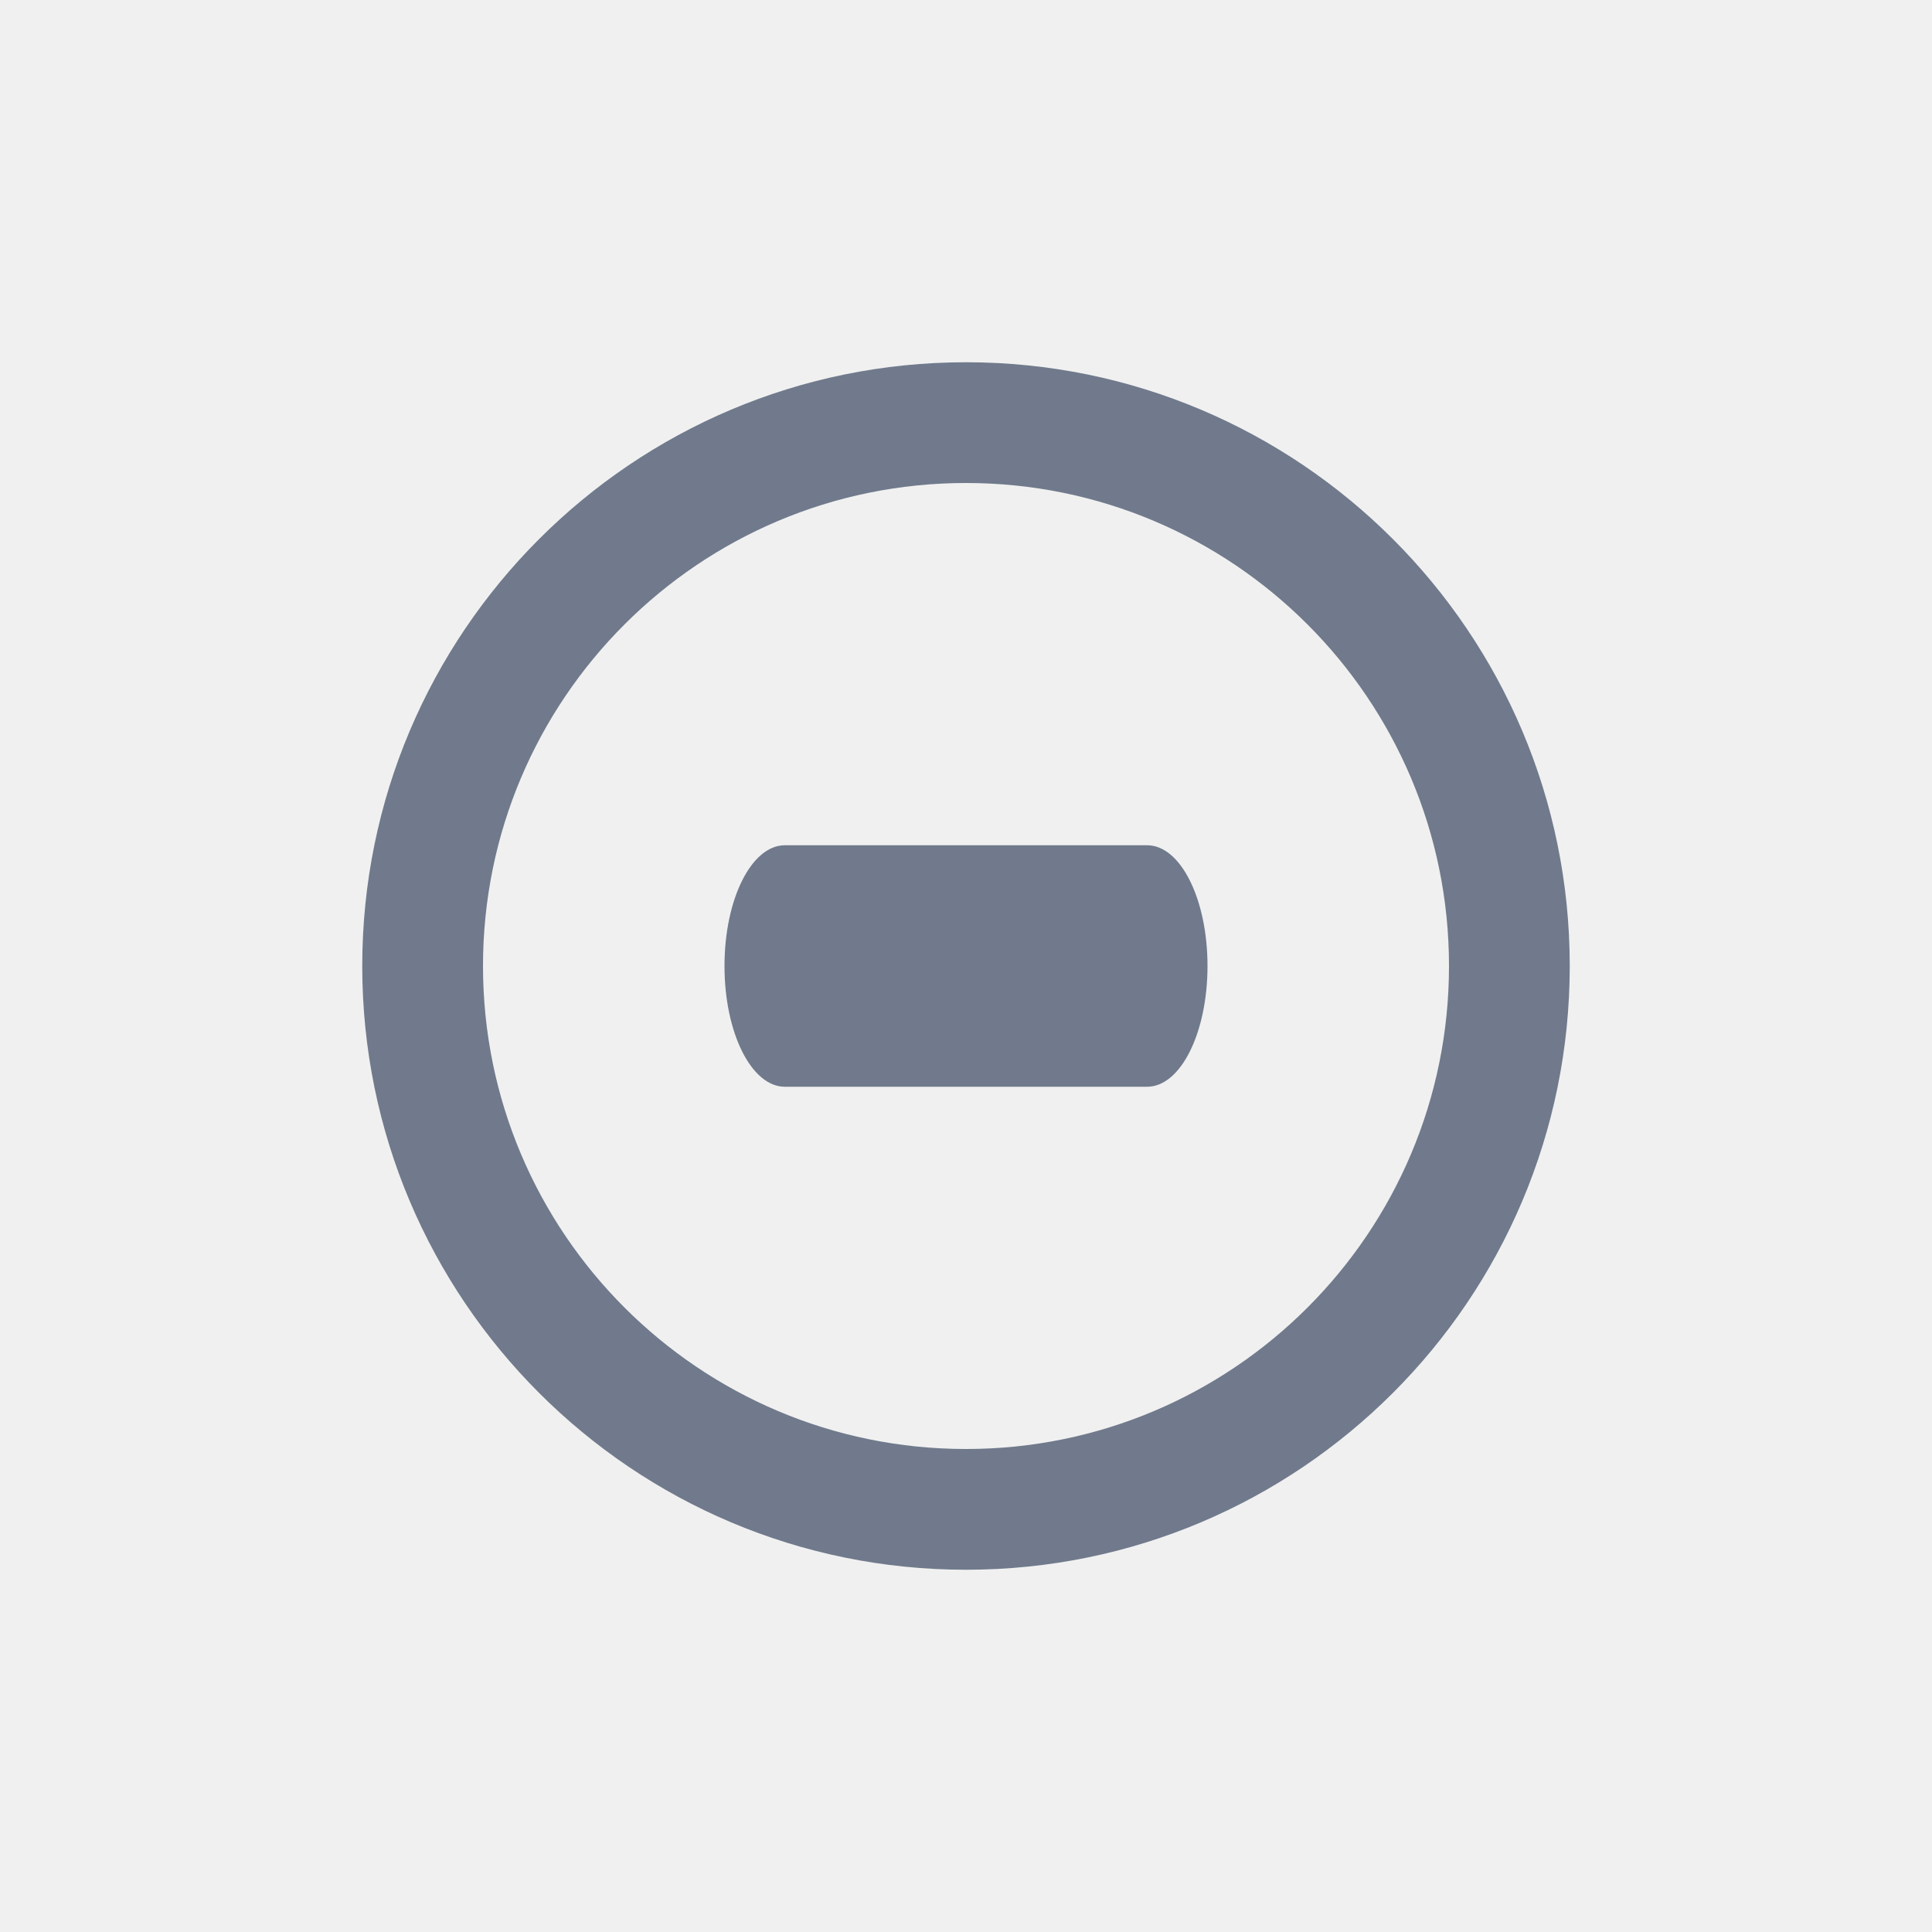
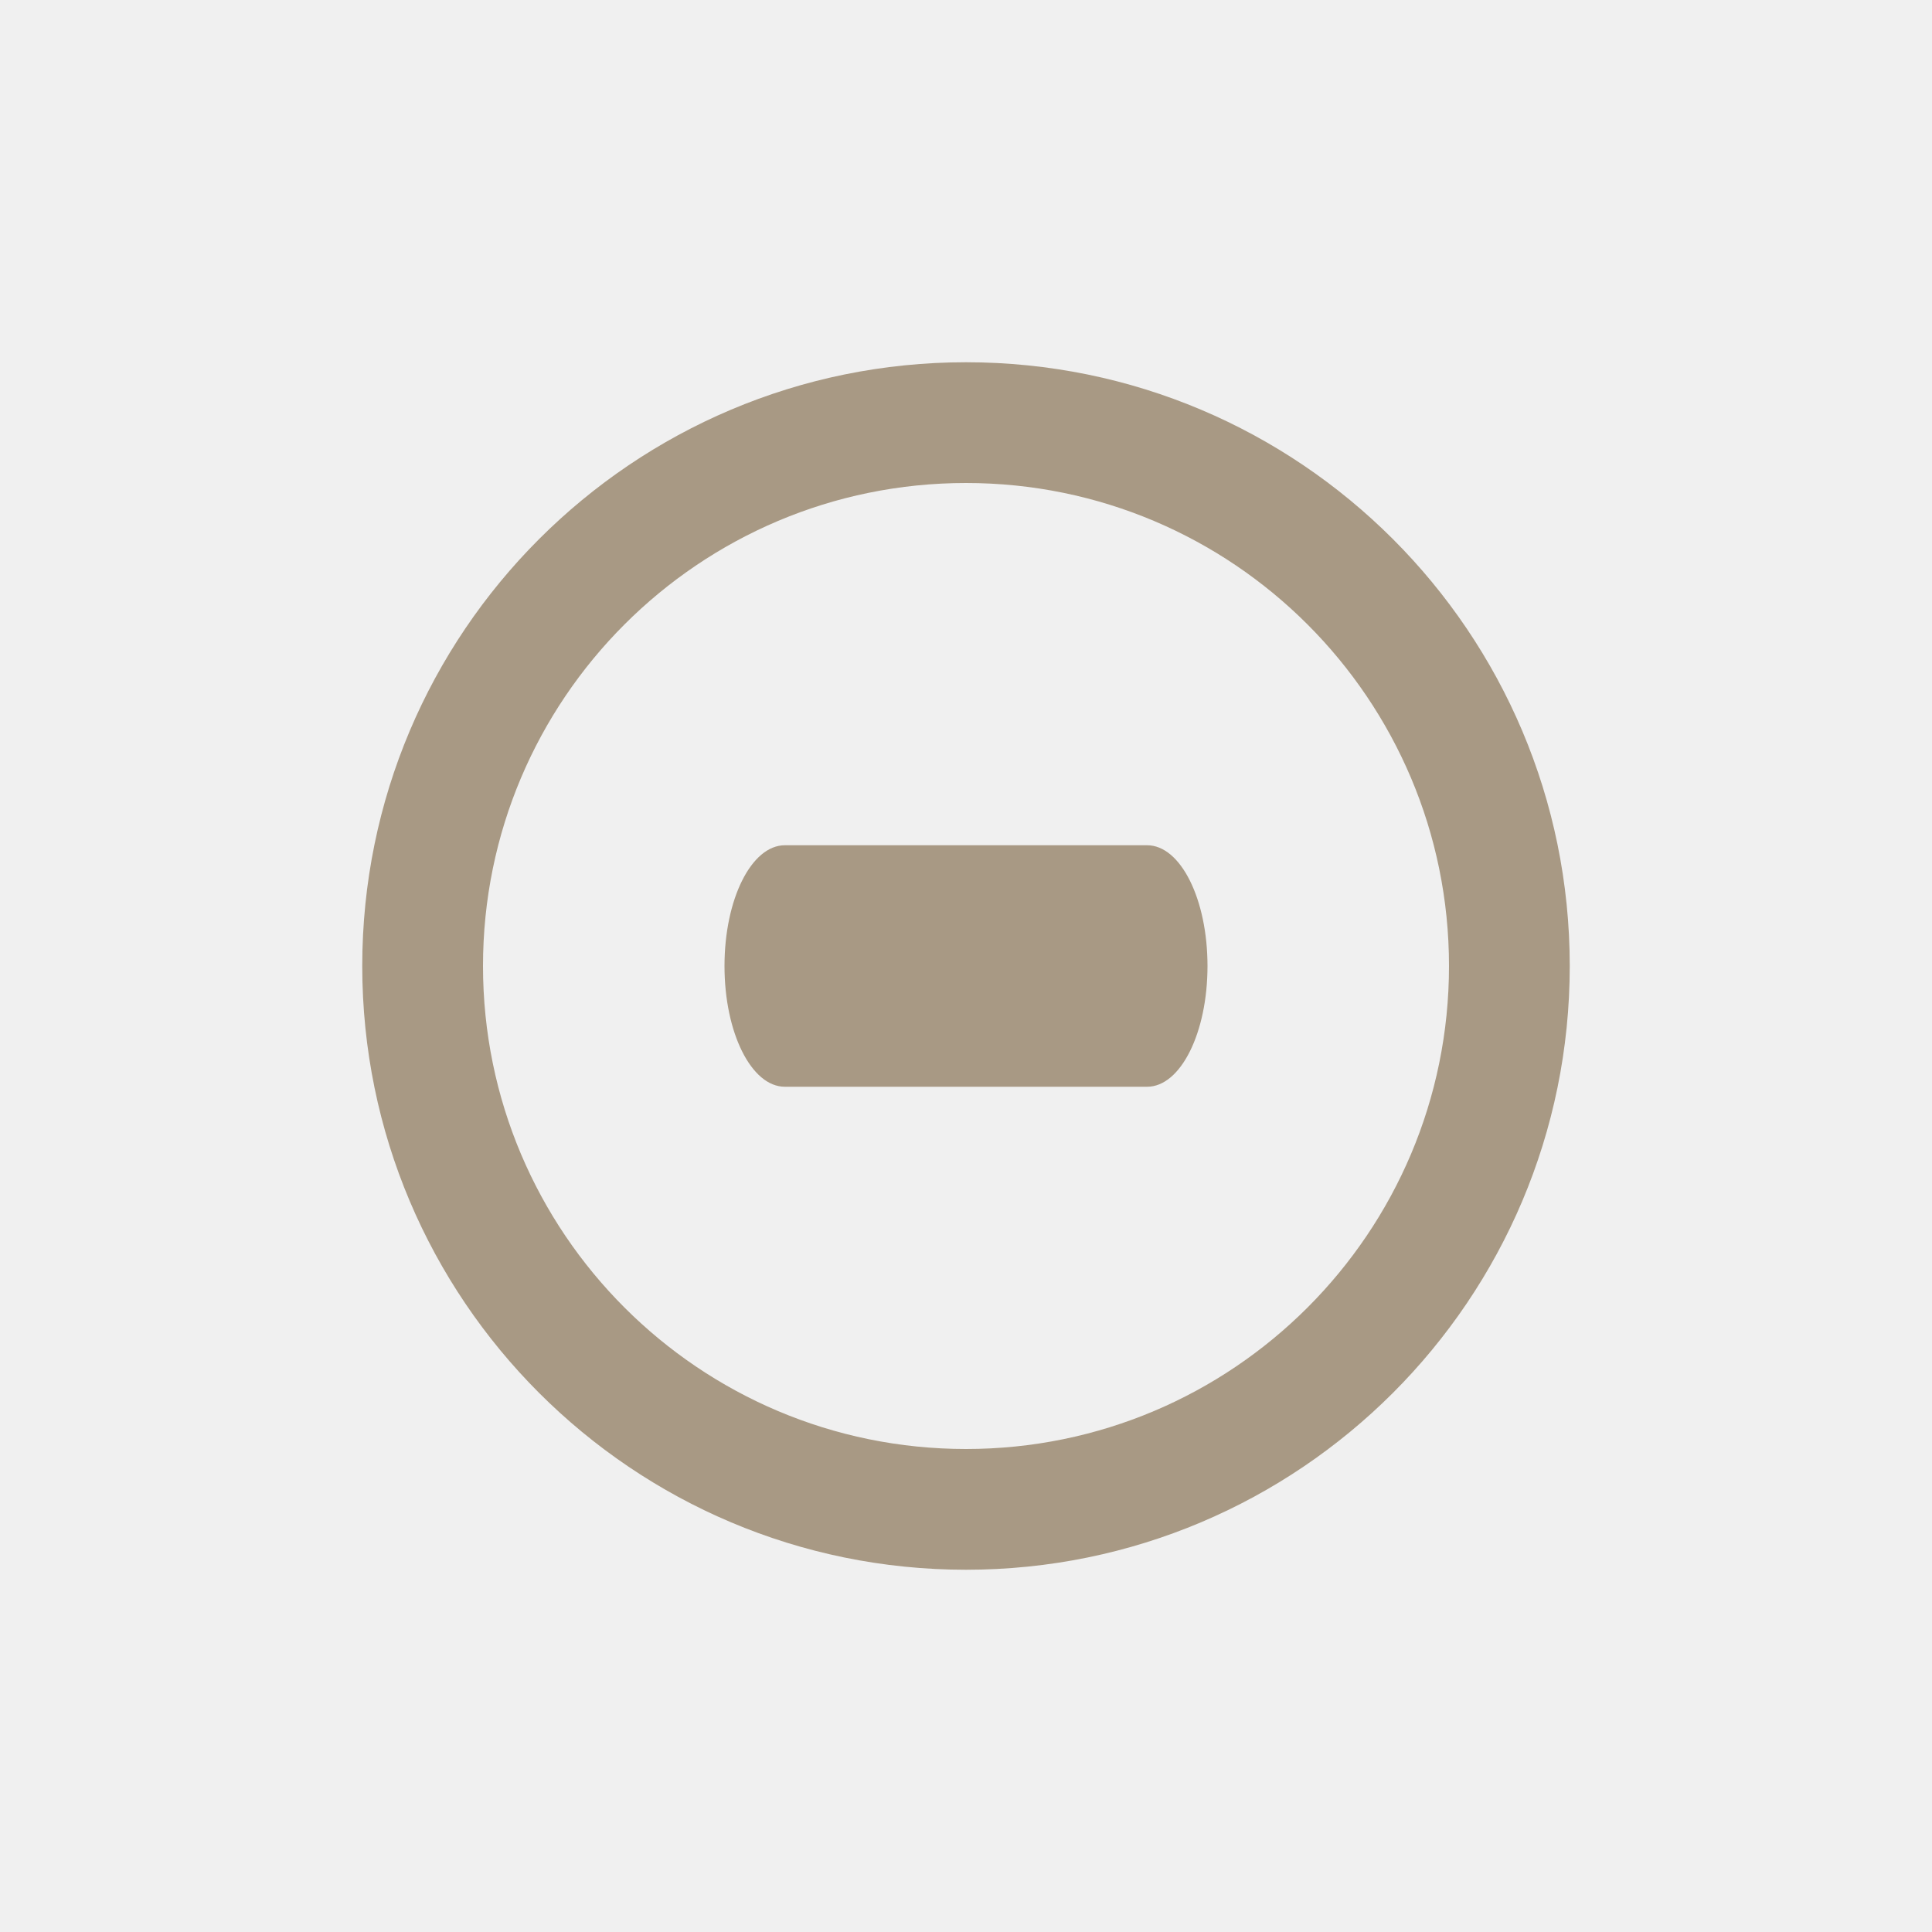
<svg xmlns="http://www.w3.org/2000/svg" width="16" height="16" version="1" id="svg8">
  <defs id="defs12" />
  <circle fill="#c2352a" cx="8" cy="8" r="8" id="circle2" style="fill:none;fill-opacity:1" />
-   <path fill="#fff" d="m8 3a5 5 0 0 0 -5 5 5 5 0 0 0 5 5 5 5 0 0 0 5 -5 5 5 0 0 0 -5 -5zm0 1a4 4 0 0 1 4 4 4 4 0 0 1 -4 4 4 4 0 0 1 -4 -4 4 4 0 0 1 4 -4z" id="path4" style="fill:#707A8C" />
-   <path fill="#fff" d="M 10,8 C 10,7.446 9.777,7 9.5,7 h -3 C 6.223,7 6,7.446 6,8 6,8.554 6.223,9 6.5,9 h 3 C 9.777,9 10,8.554 10,8 Z" id="path6" style="fill:#707A8C" />
+   <path fill="#fff" d="m8 3a5 5 0 0 0 -5 5 5 5 0 0 0 5 5 5 5 0 0 0 5 -5 5 5 0 0 0 -5 -5zm0 1a4 4 0 0 1 4 4 4 4 0 0 1 -4 4 4 4 0 0 1 -4 -4 4 4 0 0 1 4 -4z" id="path4" style="fill:#A89984 " />
+   <path fill="#fff" d="M 10,8 C 10,7.446 9.777,7 9.5,7 h -3 C 6.223,7 6,7.446 6,8 6,8.554 6.223,9 6.5,9 h 3 C 9.777,9 10,8.554 10,8 Z" id="path6" style="fill:#A89984 " />
</svg>
